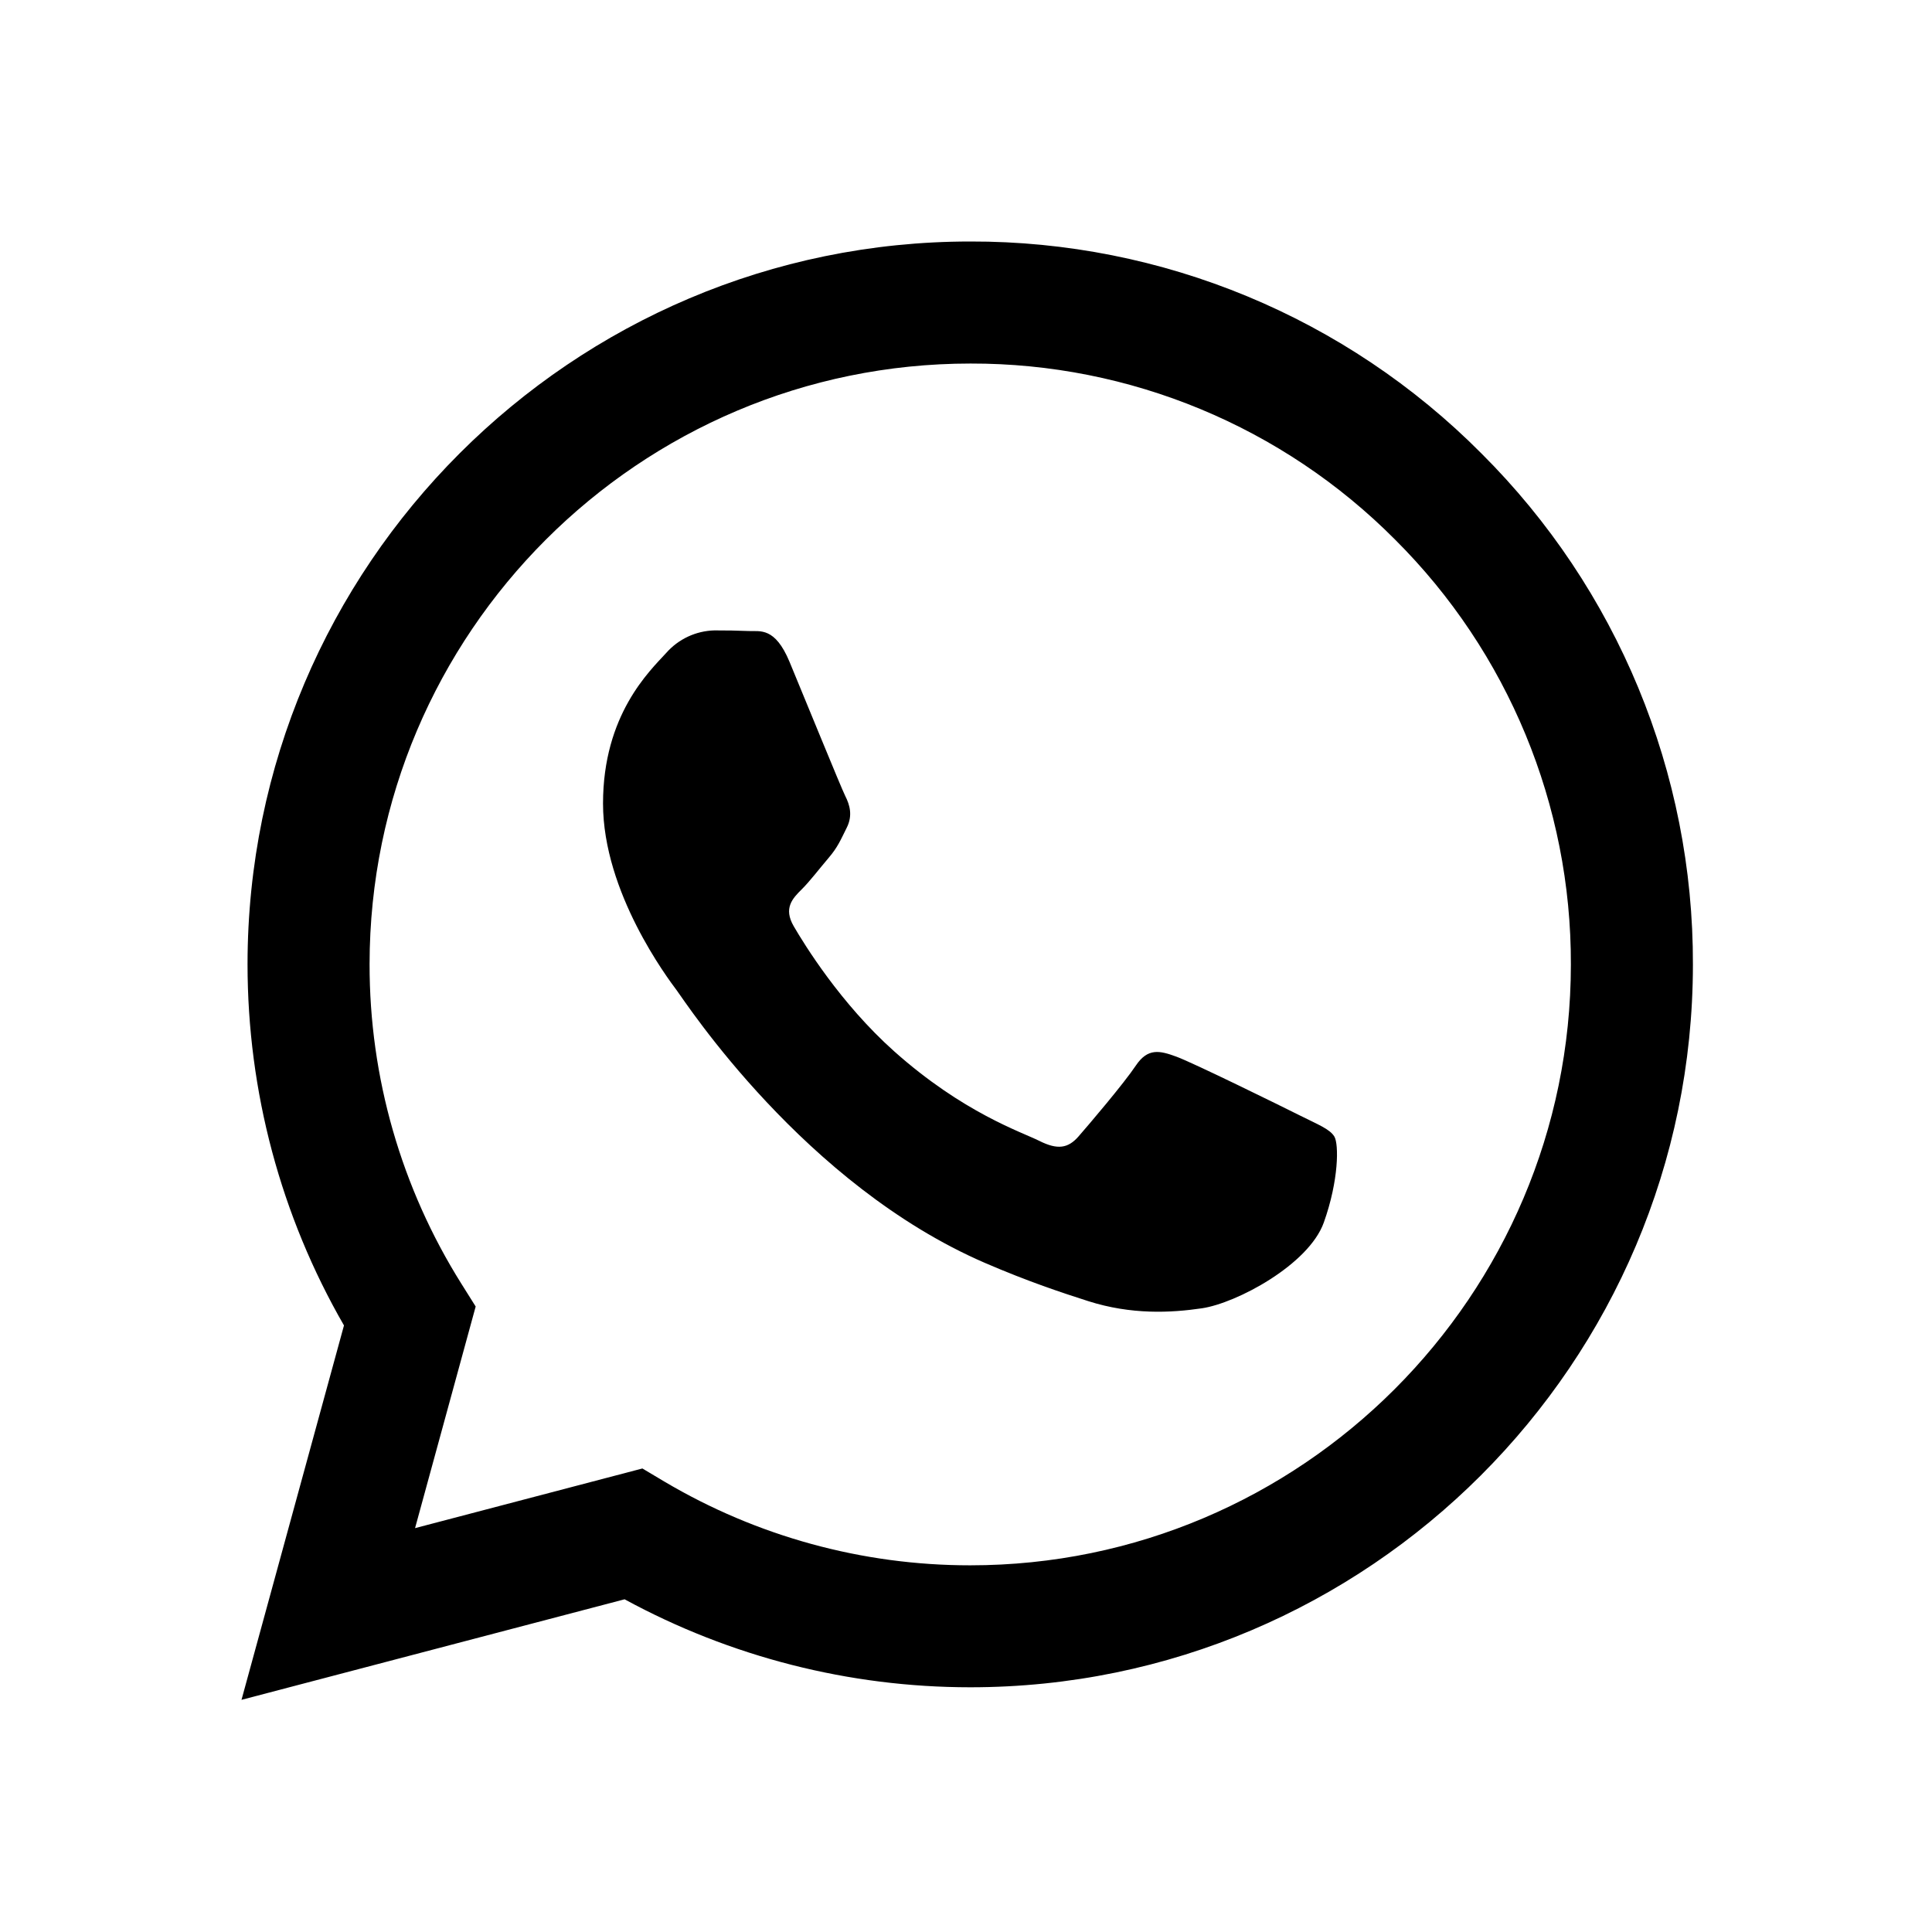
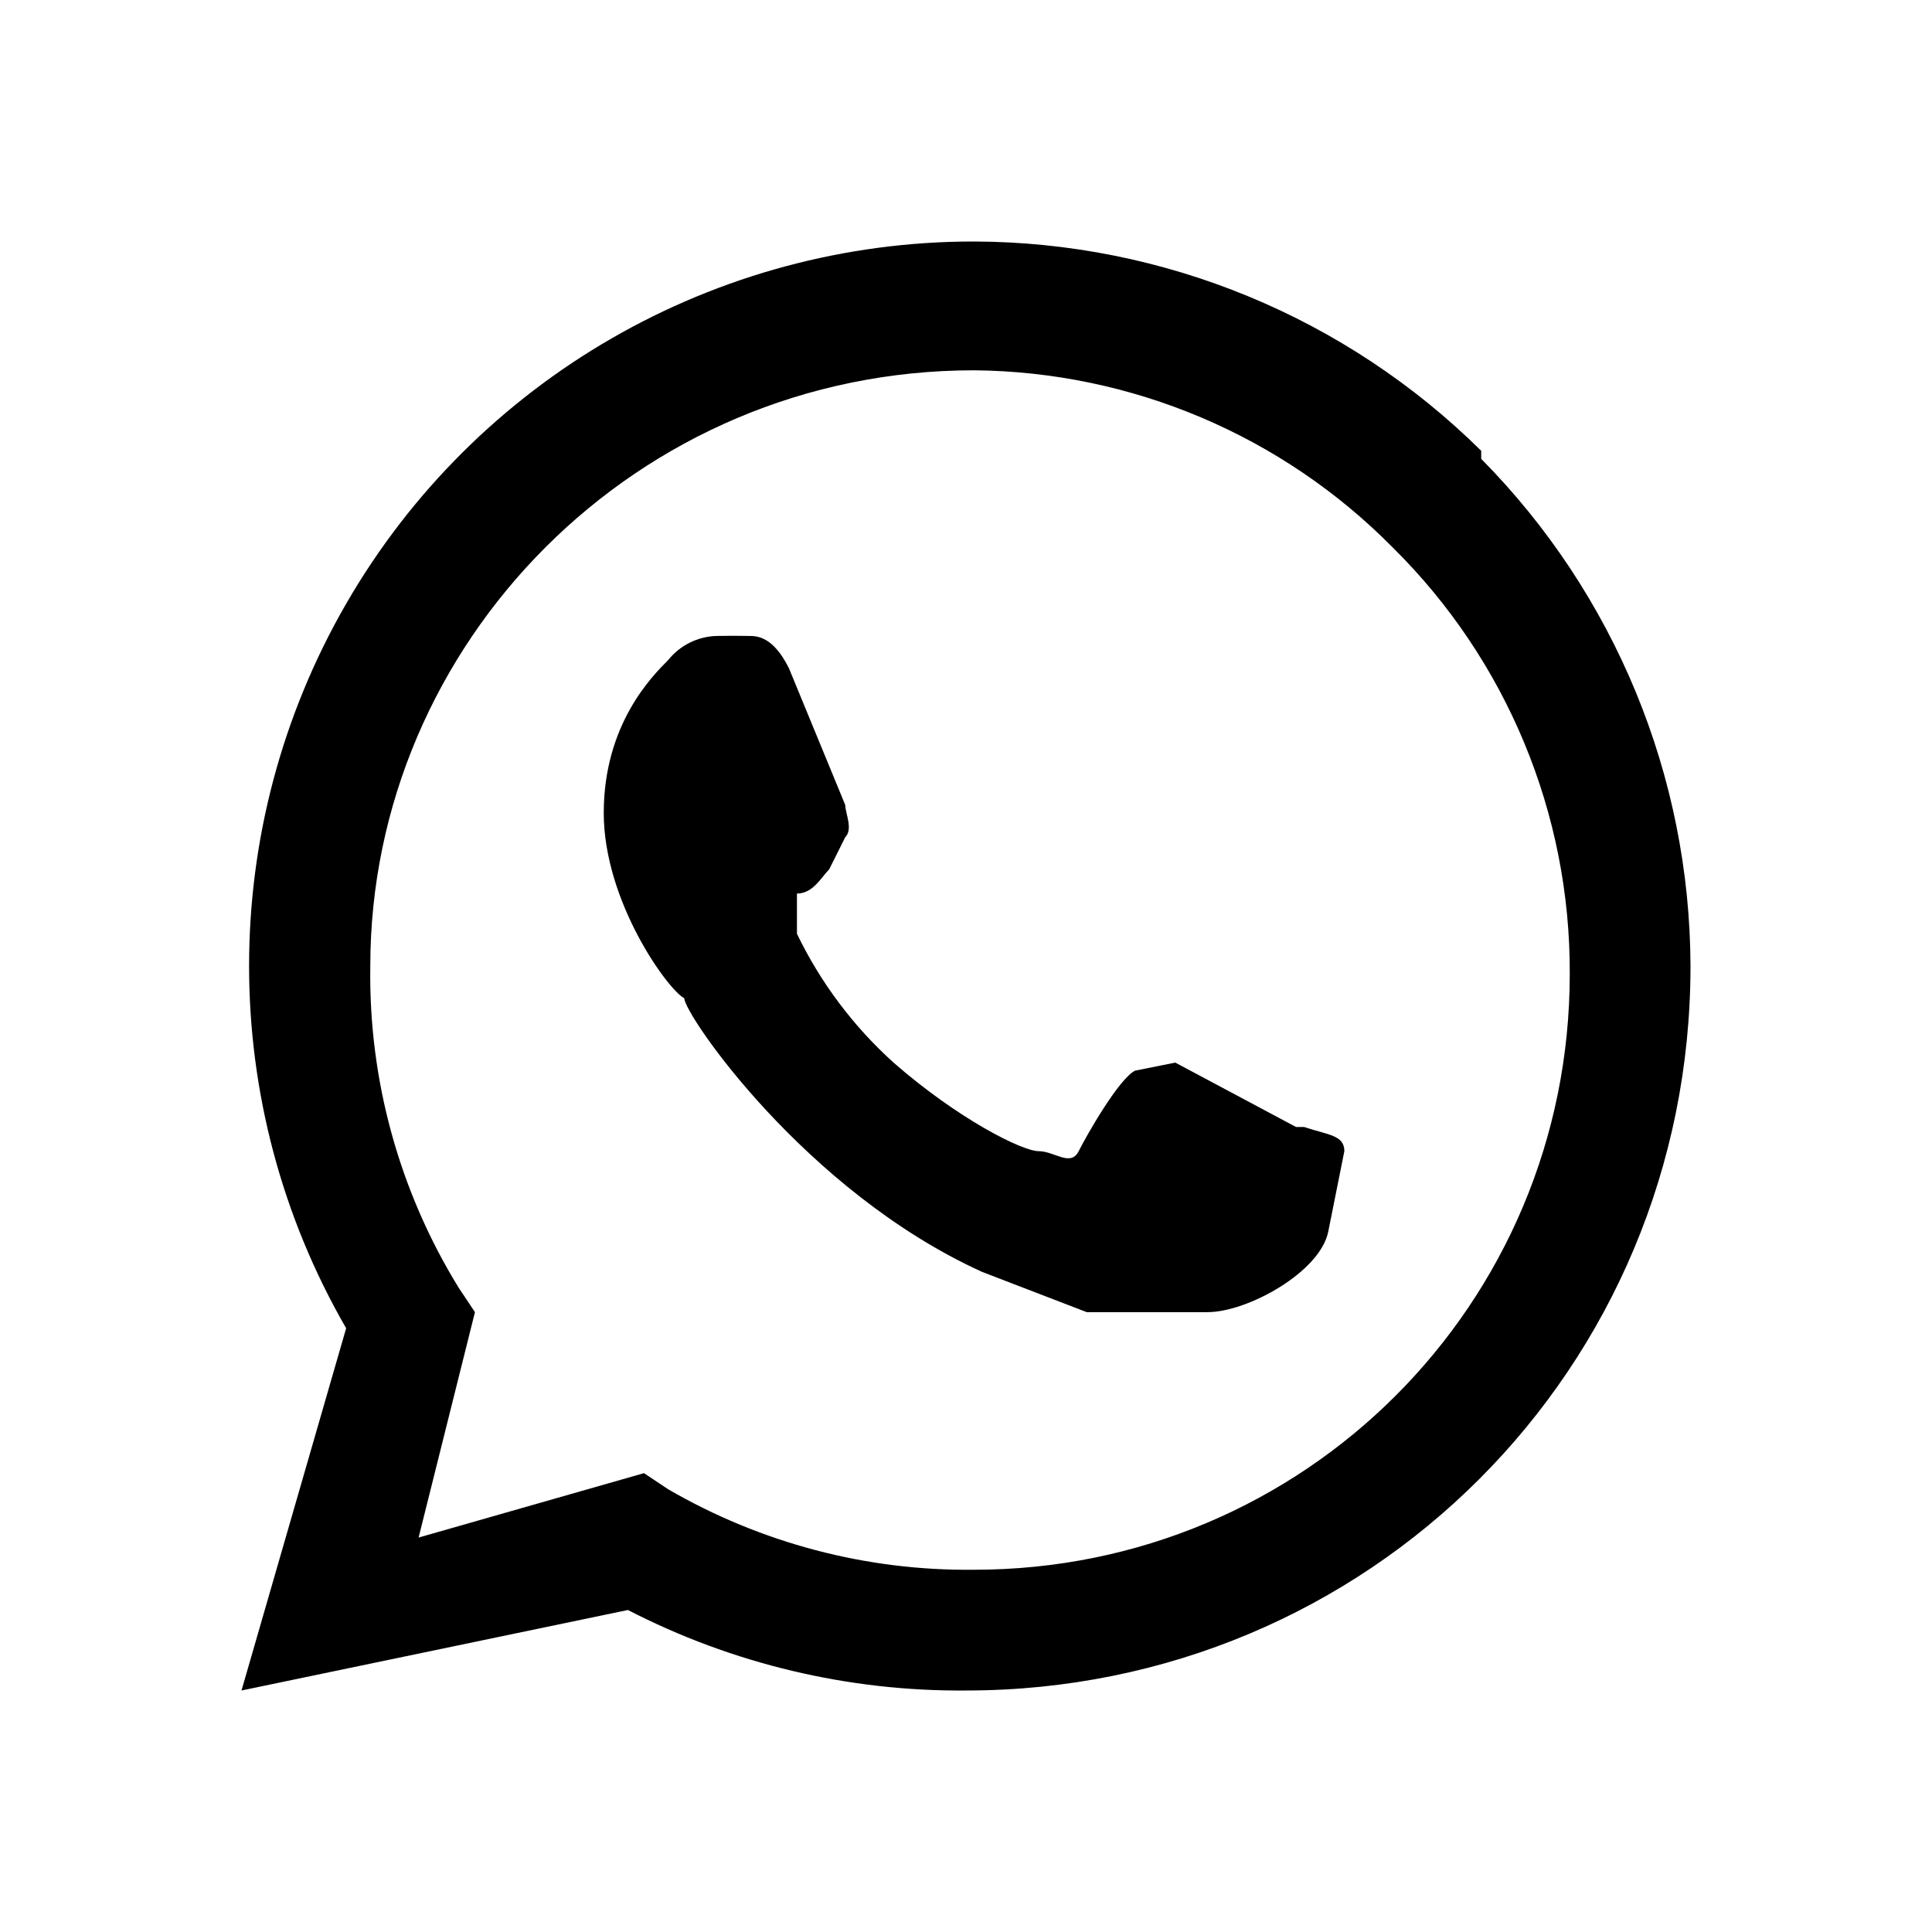
- <svg xmlns="http://www.w3.org/2000/svg" width="24px" height="24px" viewBox="0 0 24 24">
-   <path fill-rule="evenodd" clip-rule="evenodd" d="M18.403 5.633A8.919 8.919 0 0 0 12.053 3c-4.948 0-8.976 4.027-8.978 8.977 0 1.582.413 3.126 1.198 4.488L3 21.116l4.759-1.249a8.981 8.981 0 0 0 4.29 1.093h.004c4.947 0 8.975-4.027 8.977-8.977a8.926 8.926 0 0 0-2.627-6.35m-6.35 13.812h-.003a7.446 7.446 0 0 1-3.798-1.041l-.272-.162-2.824.741.753-2.753-.177-.282a7.448 7.448 0 0 1-1.141-3.971c.002-4.114 3.349-7.461 7.465-7.461a7.413 7.413 0 0 1 5.275 2.188 7.42 7.42 0 0 1 2.183 5.279c-.002 4.114-3.349 7.462-7.461 7.462m4.093-5.589c-.225-.113-1.327-.655-1.533-.73-.205-.075-.354-.112-.504.112s-.58.729-.711.879-.262.168-.486.056-.947-.349-1.804-1.113c-.667-.595-1.117-1.329-1.248-1.554s-.014-.346.099-.458c.101-.1.224-.262.336-.393.112-.131.149-.224.224-.374s.038-.281-.019-.393c-.056-.113-.505-1.217-.692-1.666-.181-.435-.366-.377-.504-.383a9.65 9.65 0 0 0-.429-.008.826.826 0 0 0-.599.28c-.206.225-.785.767-.785 1.871s.804 2.171.916 2.321c.112.15 1.582 2.415 3.832 3.387.536.231.954.369 1.279.473.537.171 1.026.146 1.413.089.431-.064 1.327-.542 1.514-1.066.187-.524.187-.973.131-1.067-.056-.094-.207-.151-.43-.263" />
+ <svg xmlns="http://www.w3.org/2000/svg" width="24" height="24">
+   <path fill-rule="evenodd" clip-rule="evenodd" d="M18.4 5.6A9 9 0 0 0 12.1 3a9 9 0 0 0-7.8 13.5L3 21l4.8-1a9 9 0 0 0 4.2 1c5 0 9-4 9-9a9 9 0 0 0-2.6-6.3m-6.3 13.8a7.4 7.4 0 0 1-3.8-1l-.3-.2-2.8.8.7-2.8-.2-.3a7.4 7.4 0 0 1-1.1-4c0-4 3.3-7.4 7.5-7.4a7.4 7.4 0 0 1 5.2 2.2 7.4 7.4 0 0 1 2.2 5.3c0 4.1-3.3 7.4-7.4 7.4m4-5.5-1.5-.8-.5.1c-.2.1-.6.8-.7 1s-.3 0-.5 0-1-.4-1.8-1.1a5.2 5.2 0 0 1-1.2-1.6v-.5c.2 0 .3-.2.4-.3l.2-.4c.1-.1 0-.3 0-.4l-.7-1.7c-.2-.4-.4-.4-.5-.4a9.7 9.7 0 0 0-.4 0 .8.8 0 0 0-.6.3c-.2.2-.8.8-.8 1.9s.8 2.2 1 2.3c0 .2 1.5 2.4 3.7 3.4l1.3.5H15c.5 0 1.4-.5 1.5-1l.2-1c0-.2-.2-.2-.5-.3" />
</svg>
